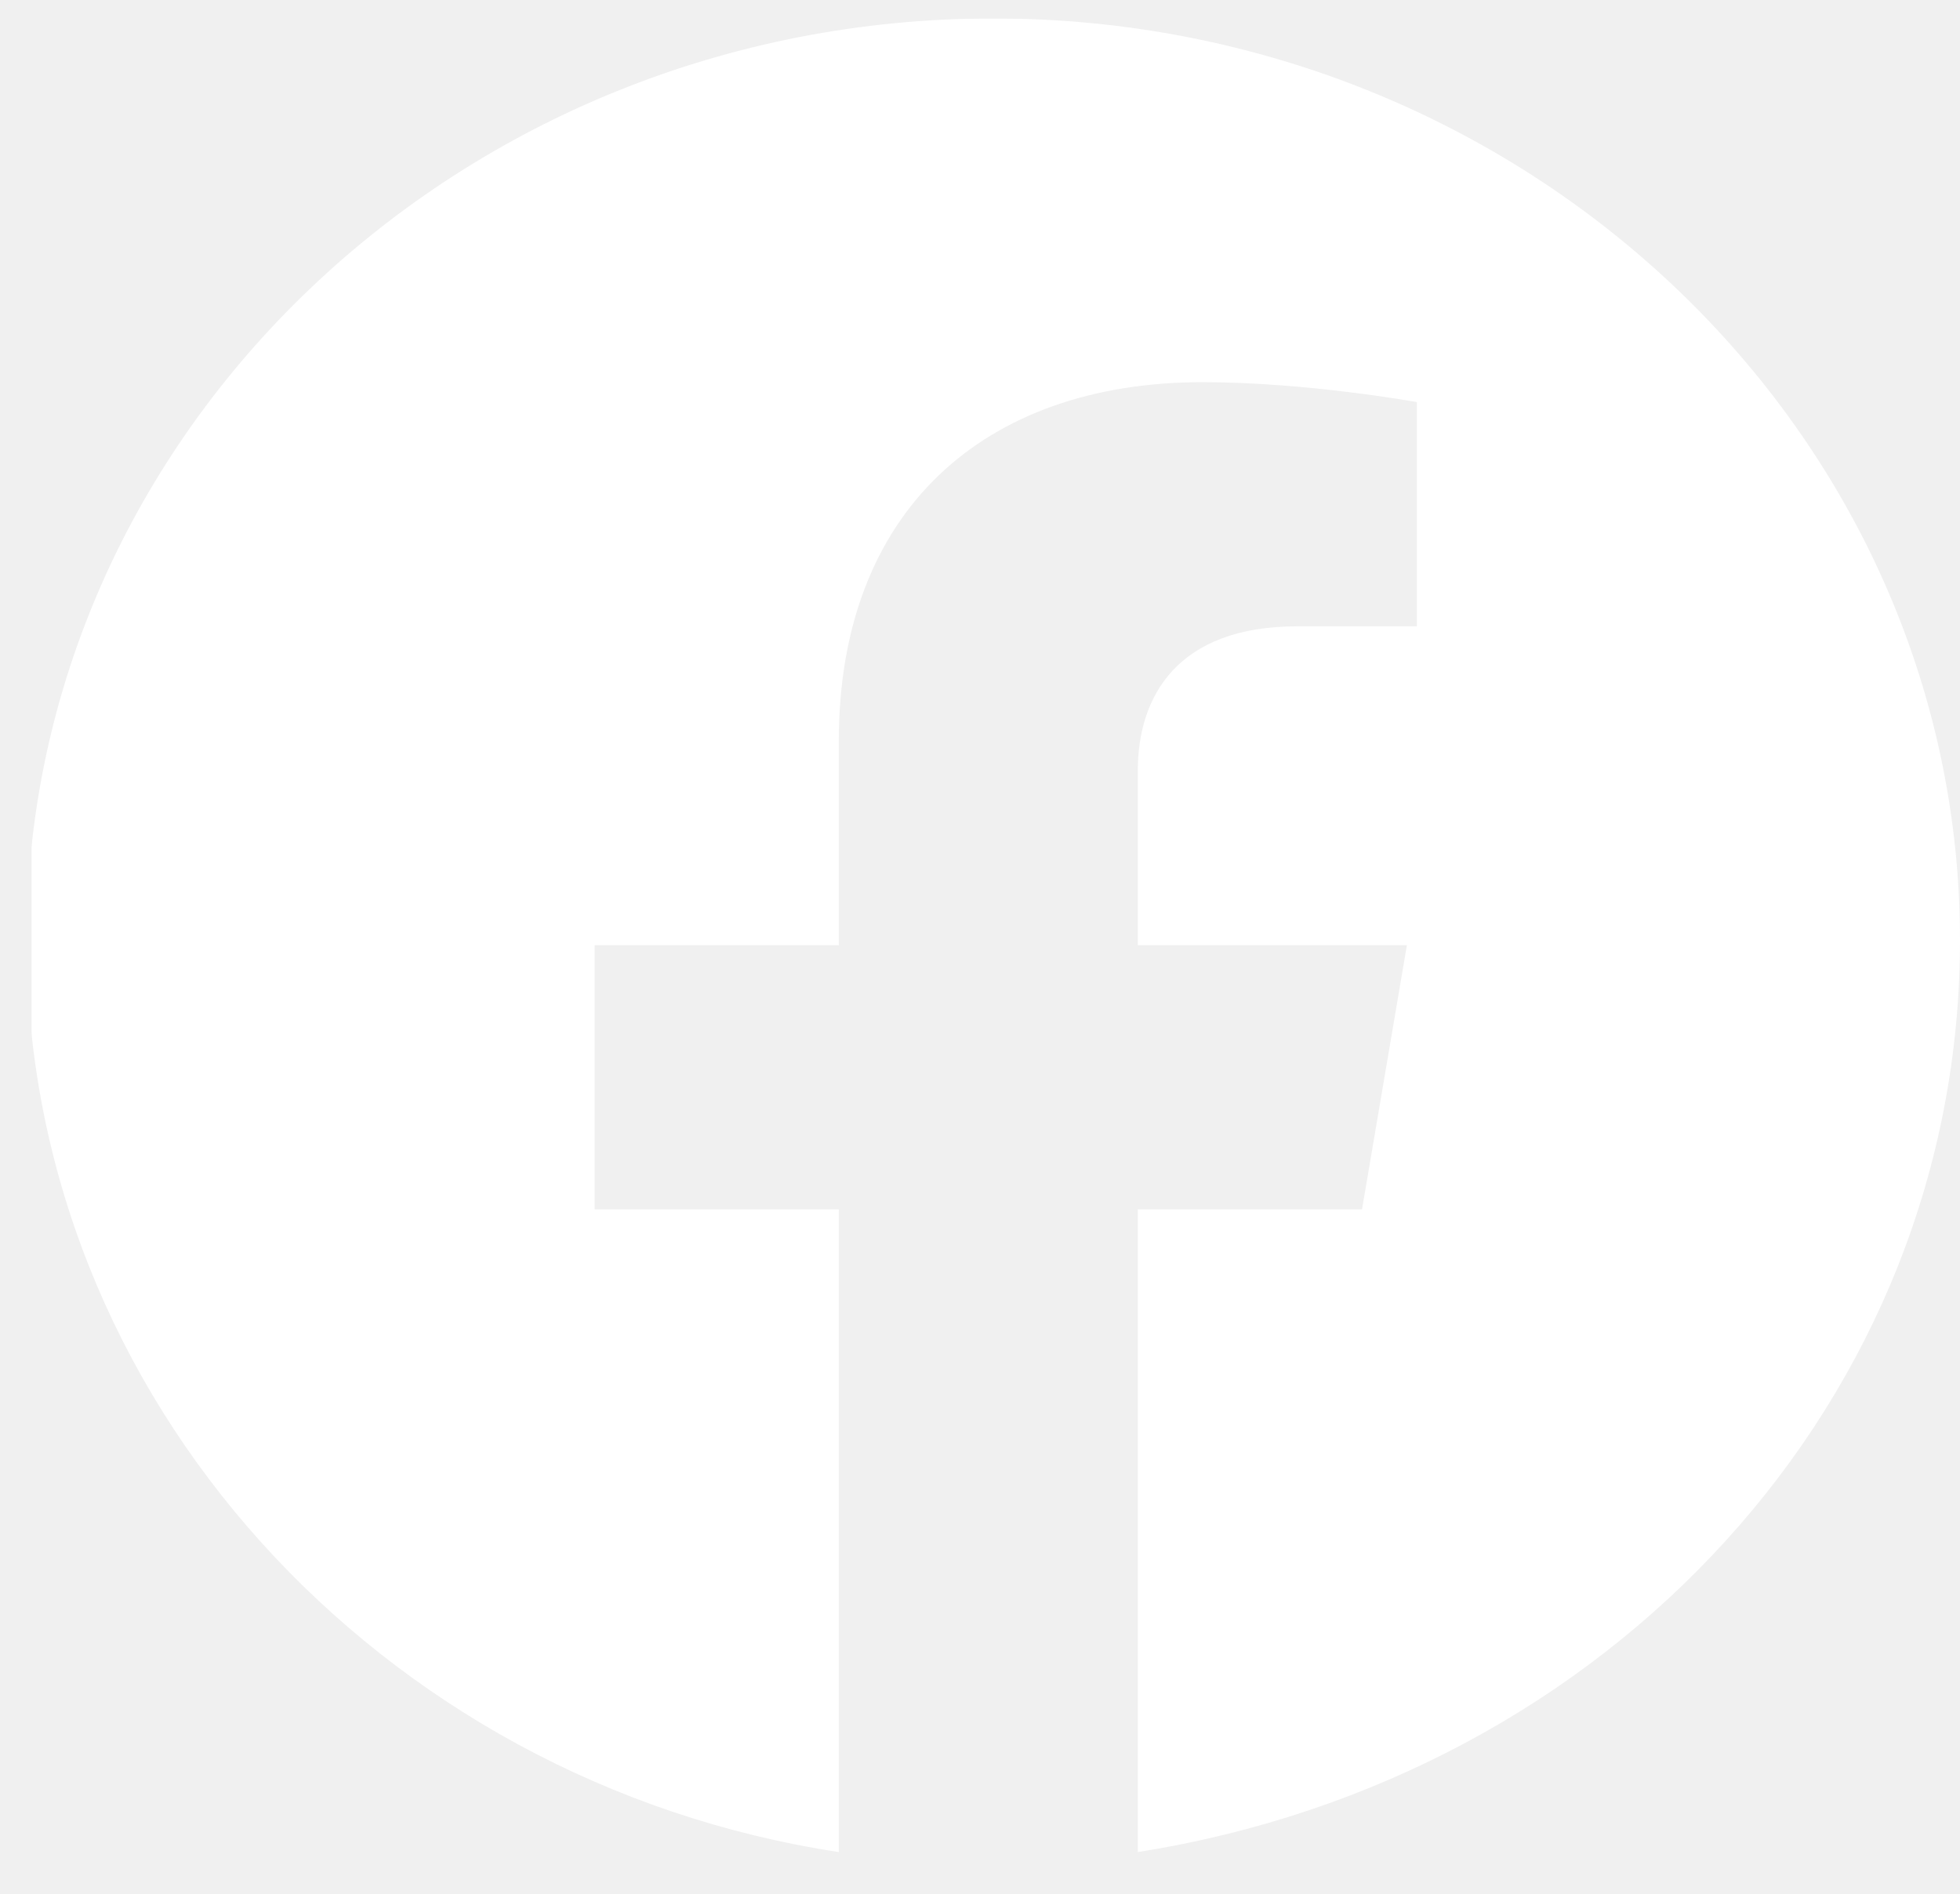
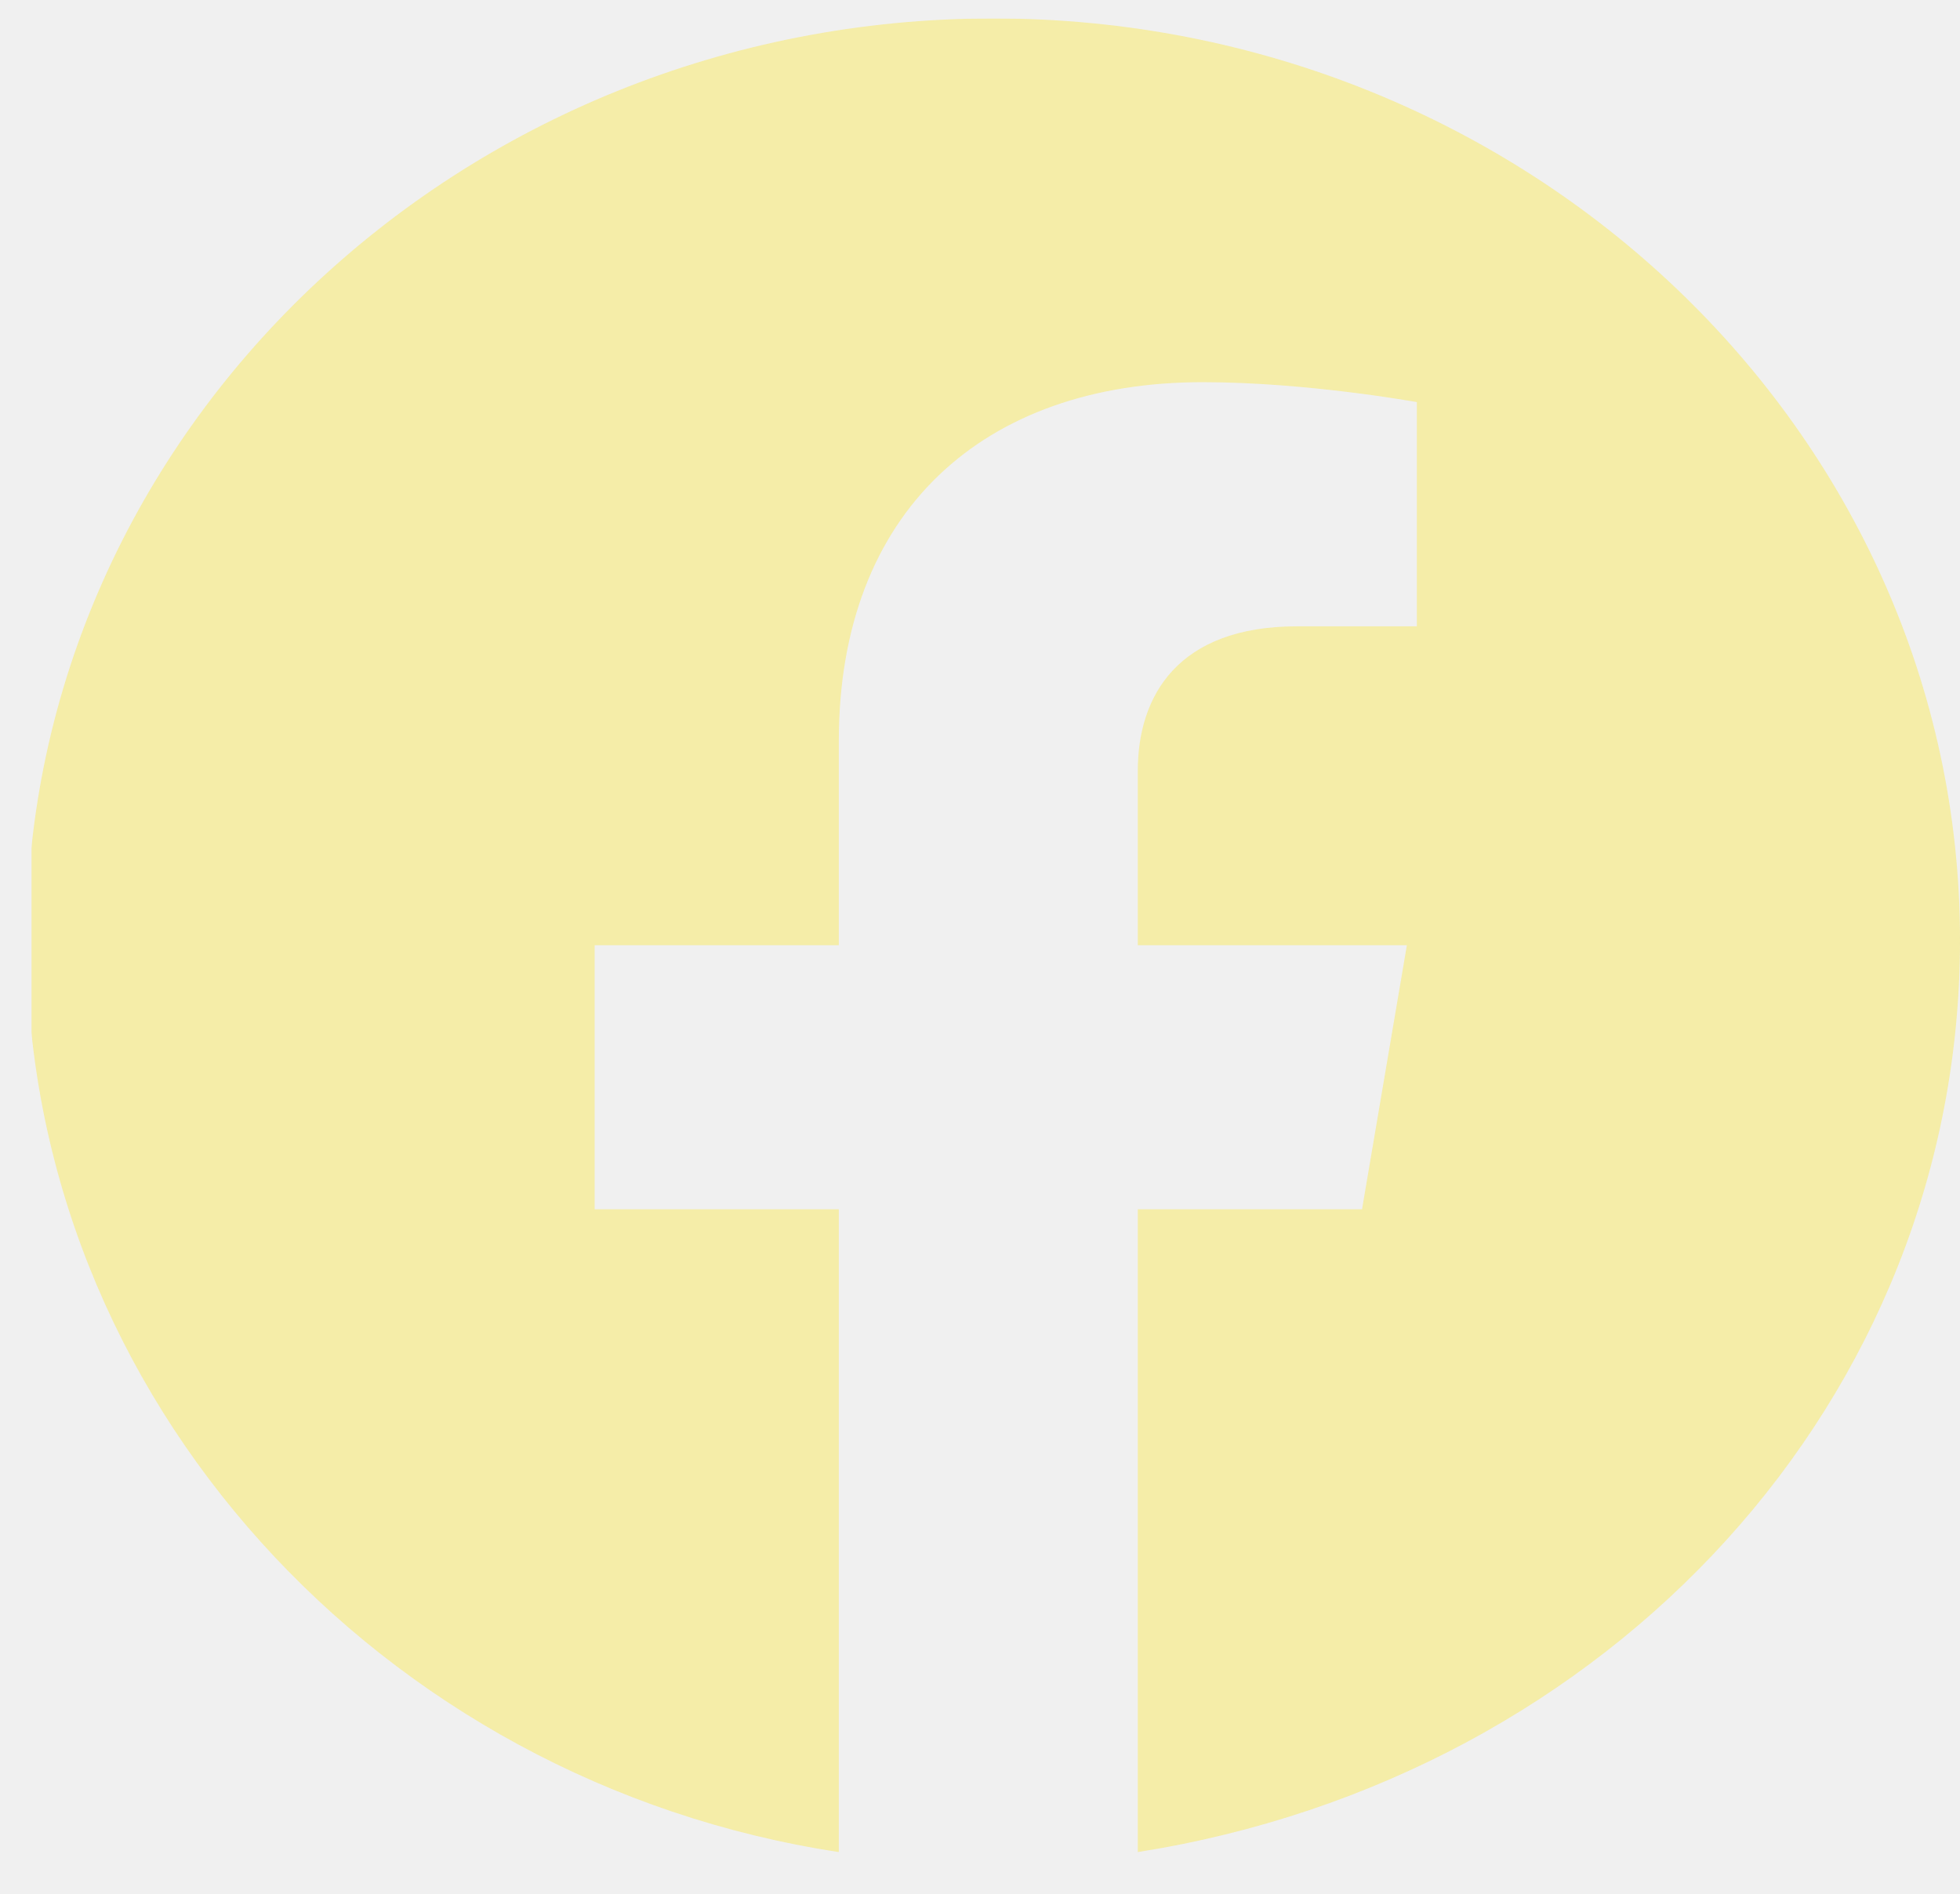
<svg xmlns="http://www.w3.org/2000/svg" width="59" height="57" viewBox="0 0 59 57" fill="none">
  <mask id="mask0_1320_3136" style="mask-type:luminance" maskUnits="userSpaceOnUse" x="0" y="0" width="59" height="57">
-     <path d="M59 0.555H0.95V56.055H59V0.555Z" fill="white" />
+     <path d="M59 0.555H0.95V56.055H59V0.555Z" fill="#F5ECA1" />
  </mask>
  <g mask="url(#mask0_1320_3136)">
-     <path d="M59 28.305C59 13.005 45.95 0.555 29.9 0.555C13.85 0.555 0.8 13.005 0.8 28.305C0.8 42.105 11.45 53.655 25.25 55.755V36.405H17.9V28.455H25.25V22.305C25.25 15.405 29.6 11.505 36.2 11.505C39.35 11.505 42.65 12.105 42.65 12.105V18.855H39.05C35.45 18.855 34.25 20.955 34.25 23.205V28.455H42.35L41 36.405H34.25V55.755C48.5 53.505 59 42.105 59 28.305Z" fill="white" />
+     <path d="M59 28.305C59 13.005 45.95 0.555 29.9 0.555C13.85 0.555 0.8 13.005 0.8 28.305C0.8 42.105 11.45 53.655 25.25 55.755V36.405H17.9V28.455H25.25V22.305C25.25 15.405 29.6 11.505 36.2 11.505C39.35 11.505 42.65 12.105 42.65 12.105V18.855H39.05C35.45 18.855 34.25 20.955 34.25 23.205V28.455H42.35L41 36.405H34.25V55.755C48.5 53.505 59 42.105 59 28.305Z" fill="#F5ECA1" />
  </g>
</svg>
